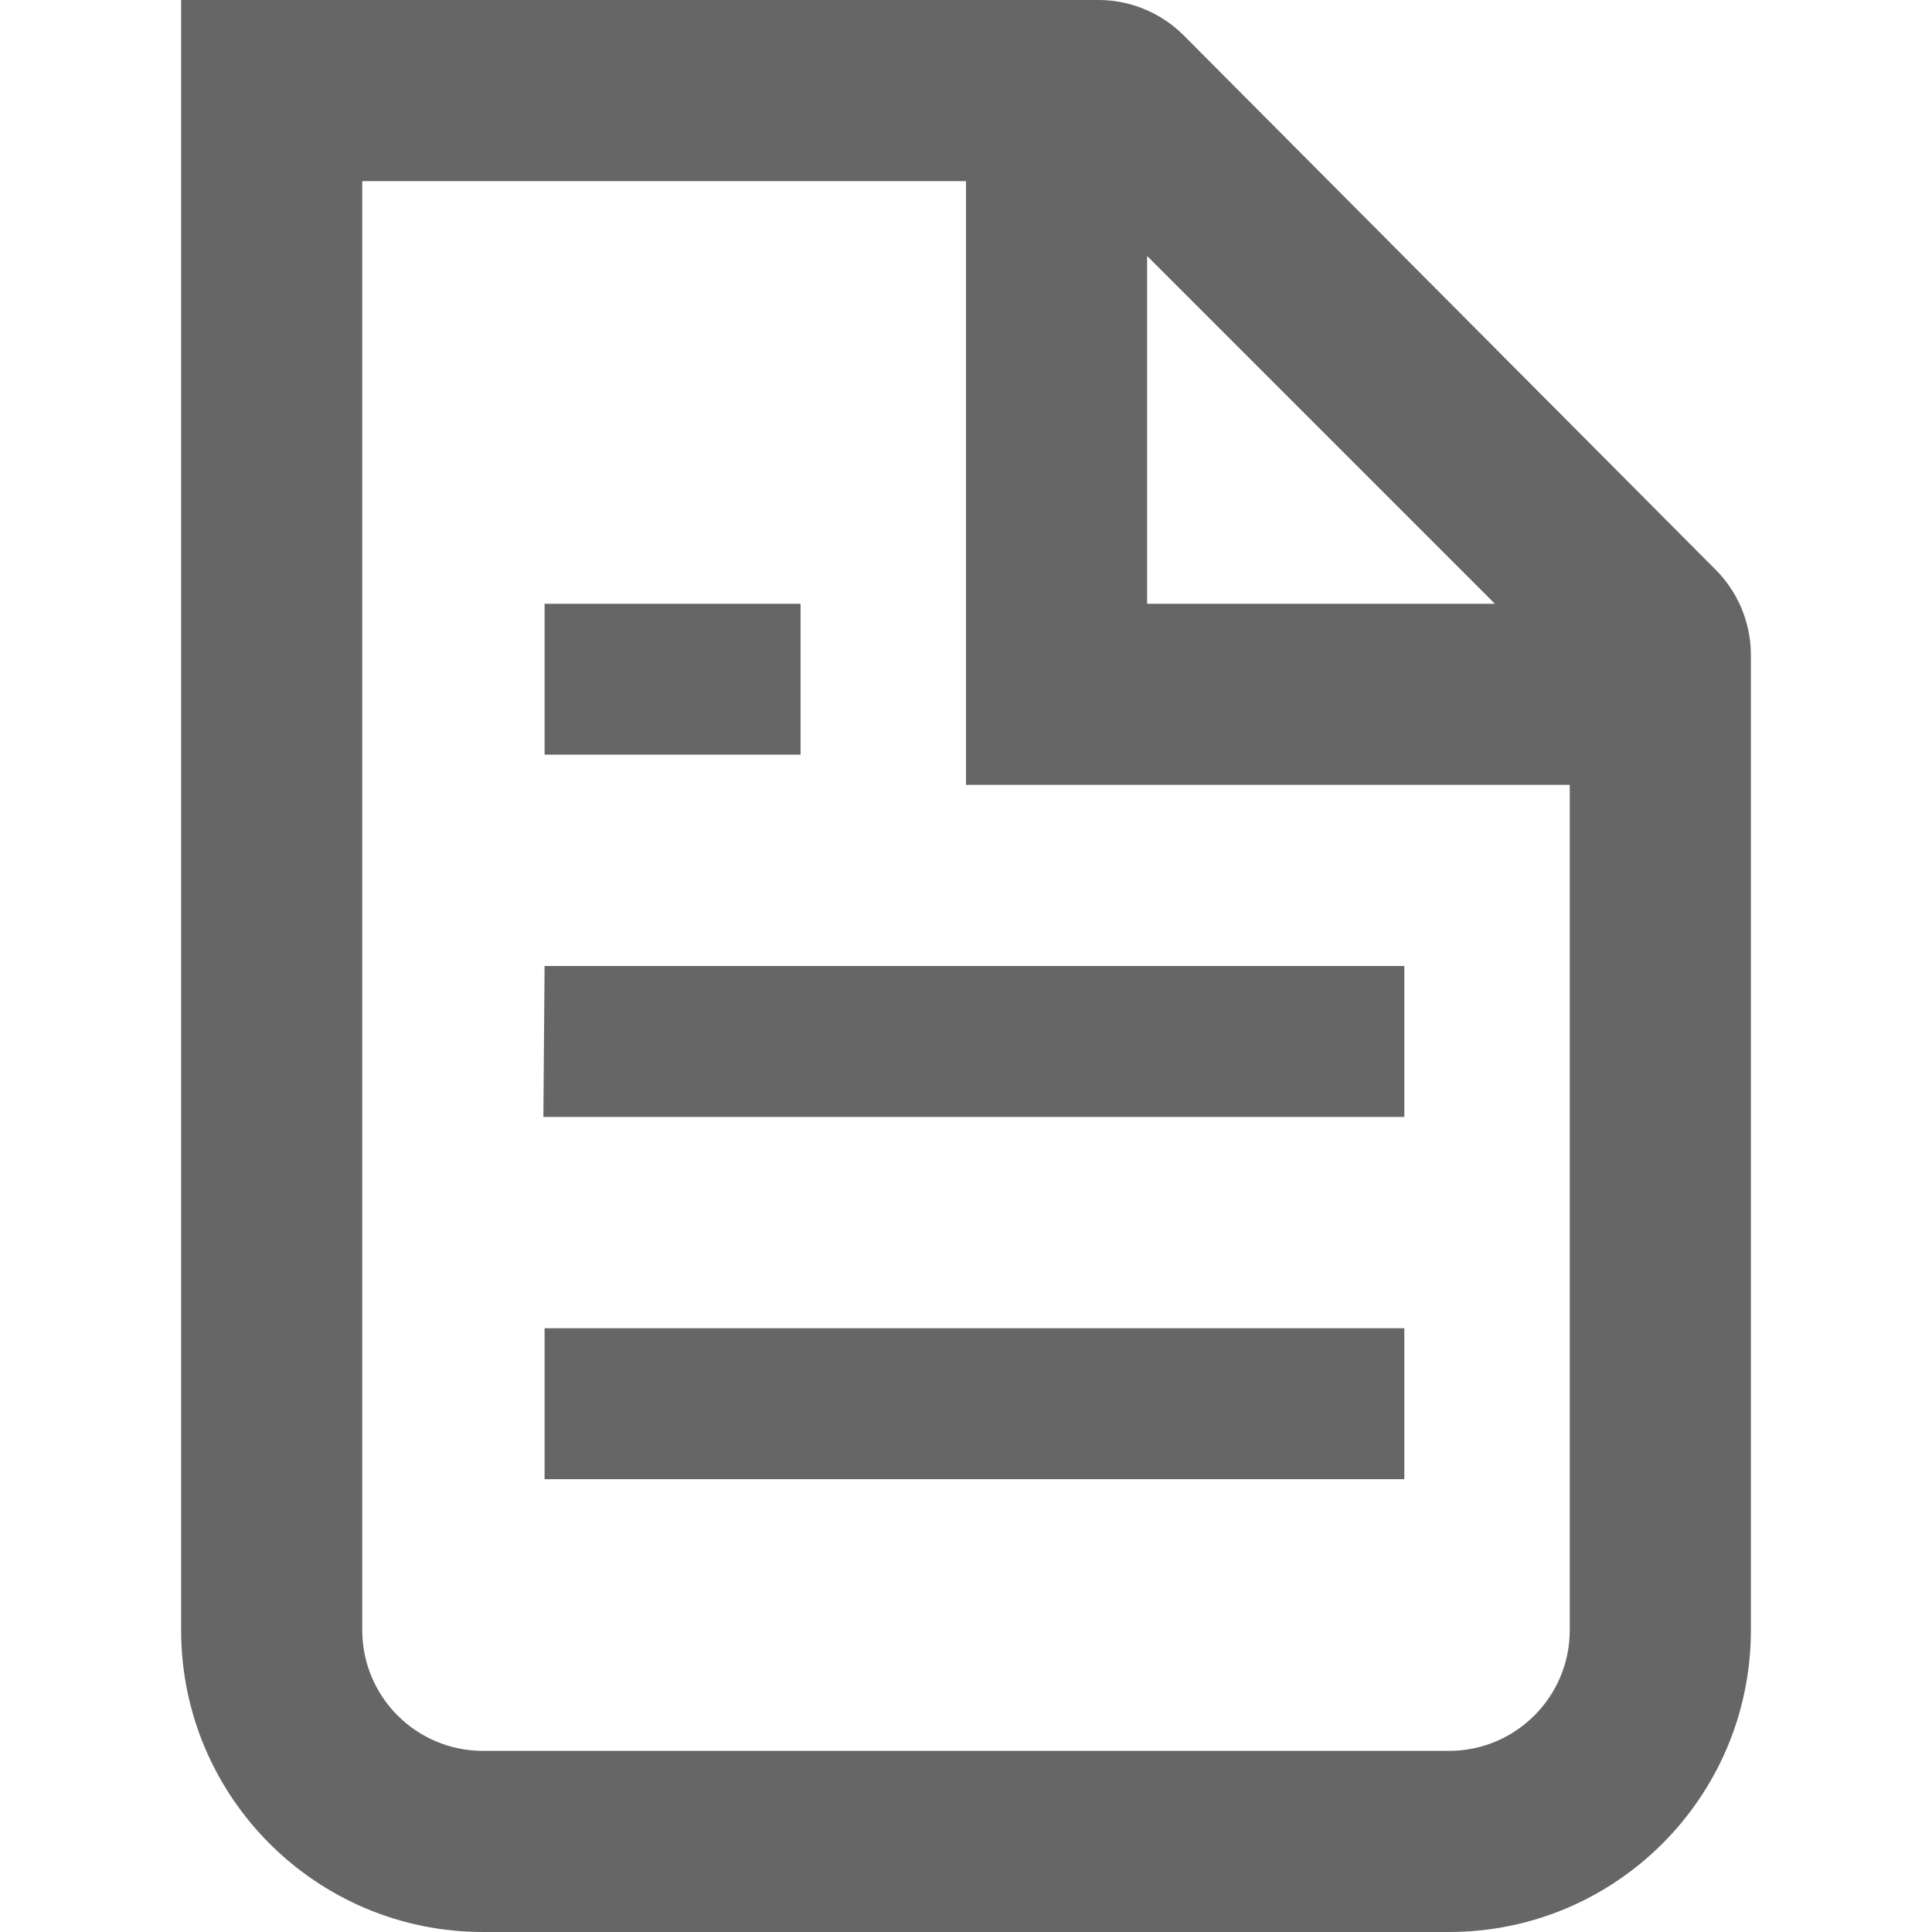
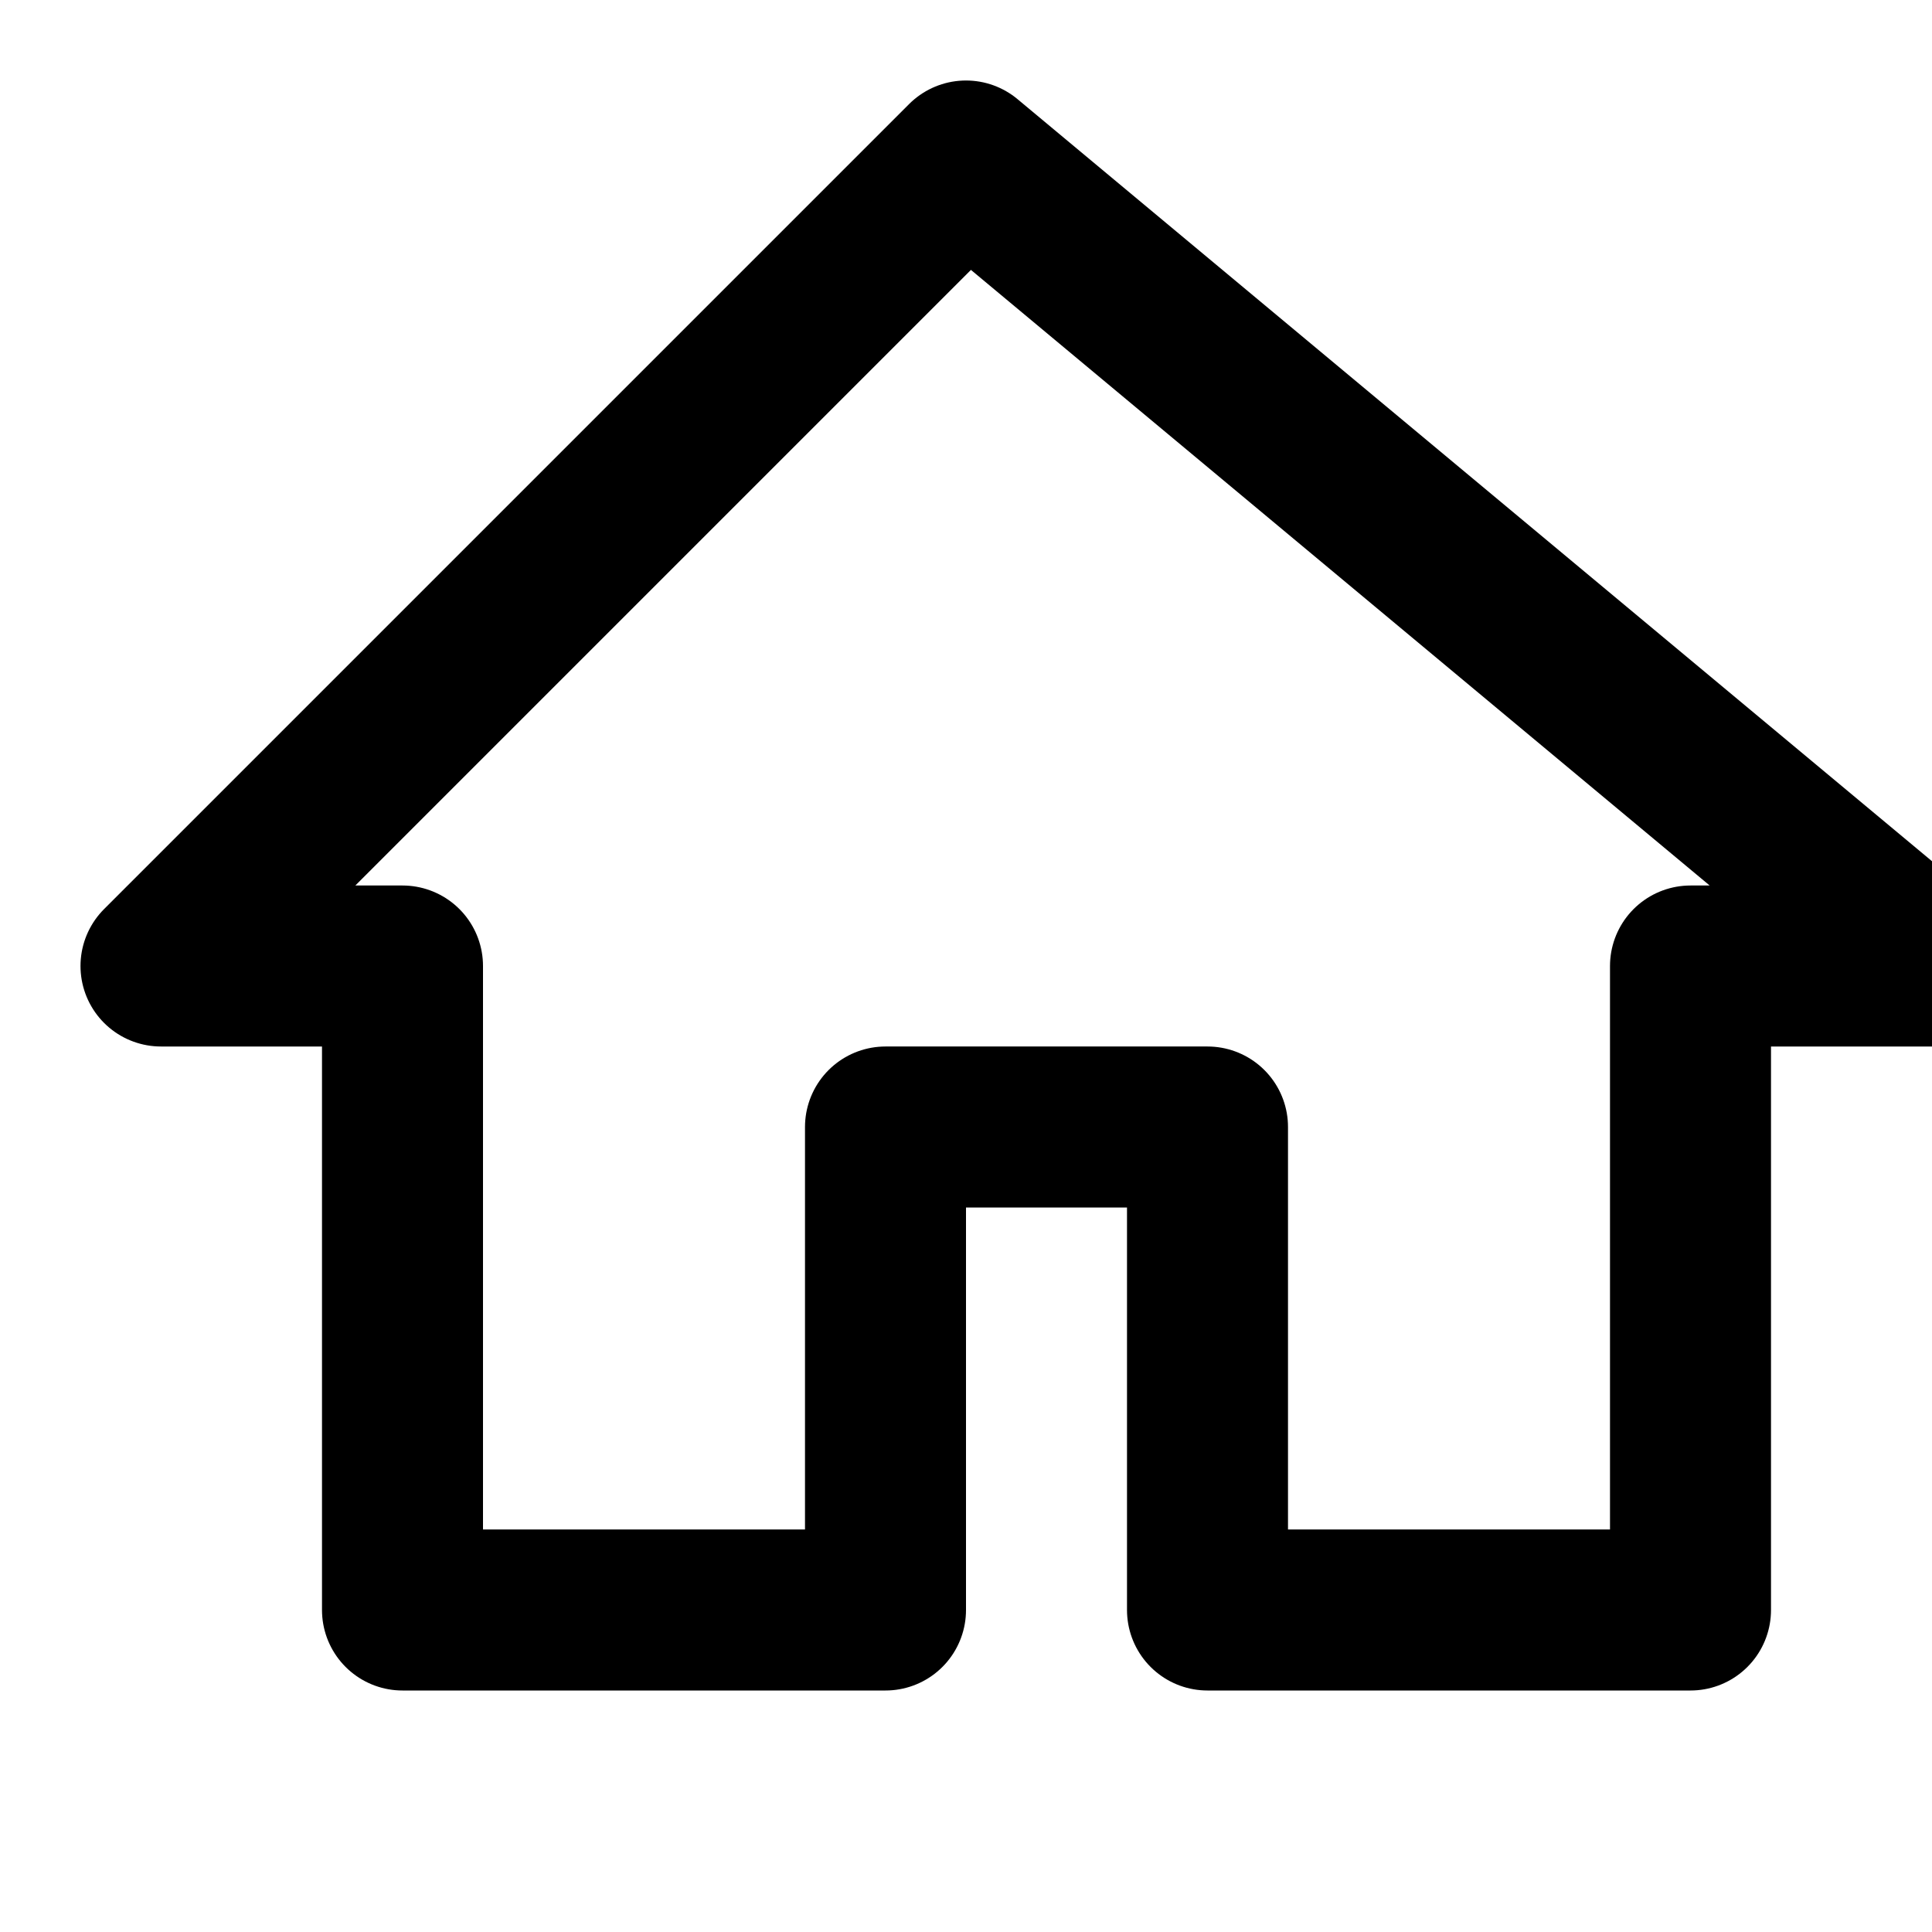
- <svg xmlns="http://www.w3.org/2000/svg" fill="none" viewBox="0 0 16 16">
-   <path d="M14.5 13.5V5.41a1 1 0 0 0-.3-.7L9.8.29A1 1 0 0 0 9.08 0H1.5v13.5A2.5 2.5 0 0 0 4 16h8a2.5 2.5 0 0 0 2.5-2.5m-1.5 0v-7H8v-5H3v12a1 1 0 0 0 1 1h8a1 1 0 0 0 1-1M9.5 5V2.12L12.38 5zM5.13 5h-.62v1.25h2.12V5zm-.62 3h7.12v1.25H4.5zm.62 3h-.62v1.25h7.12V11z" clip-rule="evenodd" fill="#666" fill-rule="evenodd" />
+ <svg xmlns="http://www.w3.org/2000/svg" viewBox="0 0 24 24" fill="none" stroke="currentColor" stroke-width="2" stroke-linecap="round" stroke-linejoin="round">
+   <path d="M12 2L2 12h3v8h6v-6h4v6h6v-8h3L12 2z" />
</svg>
